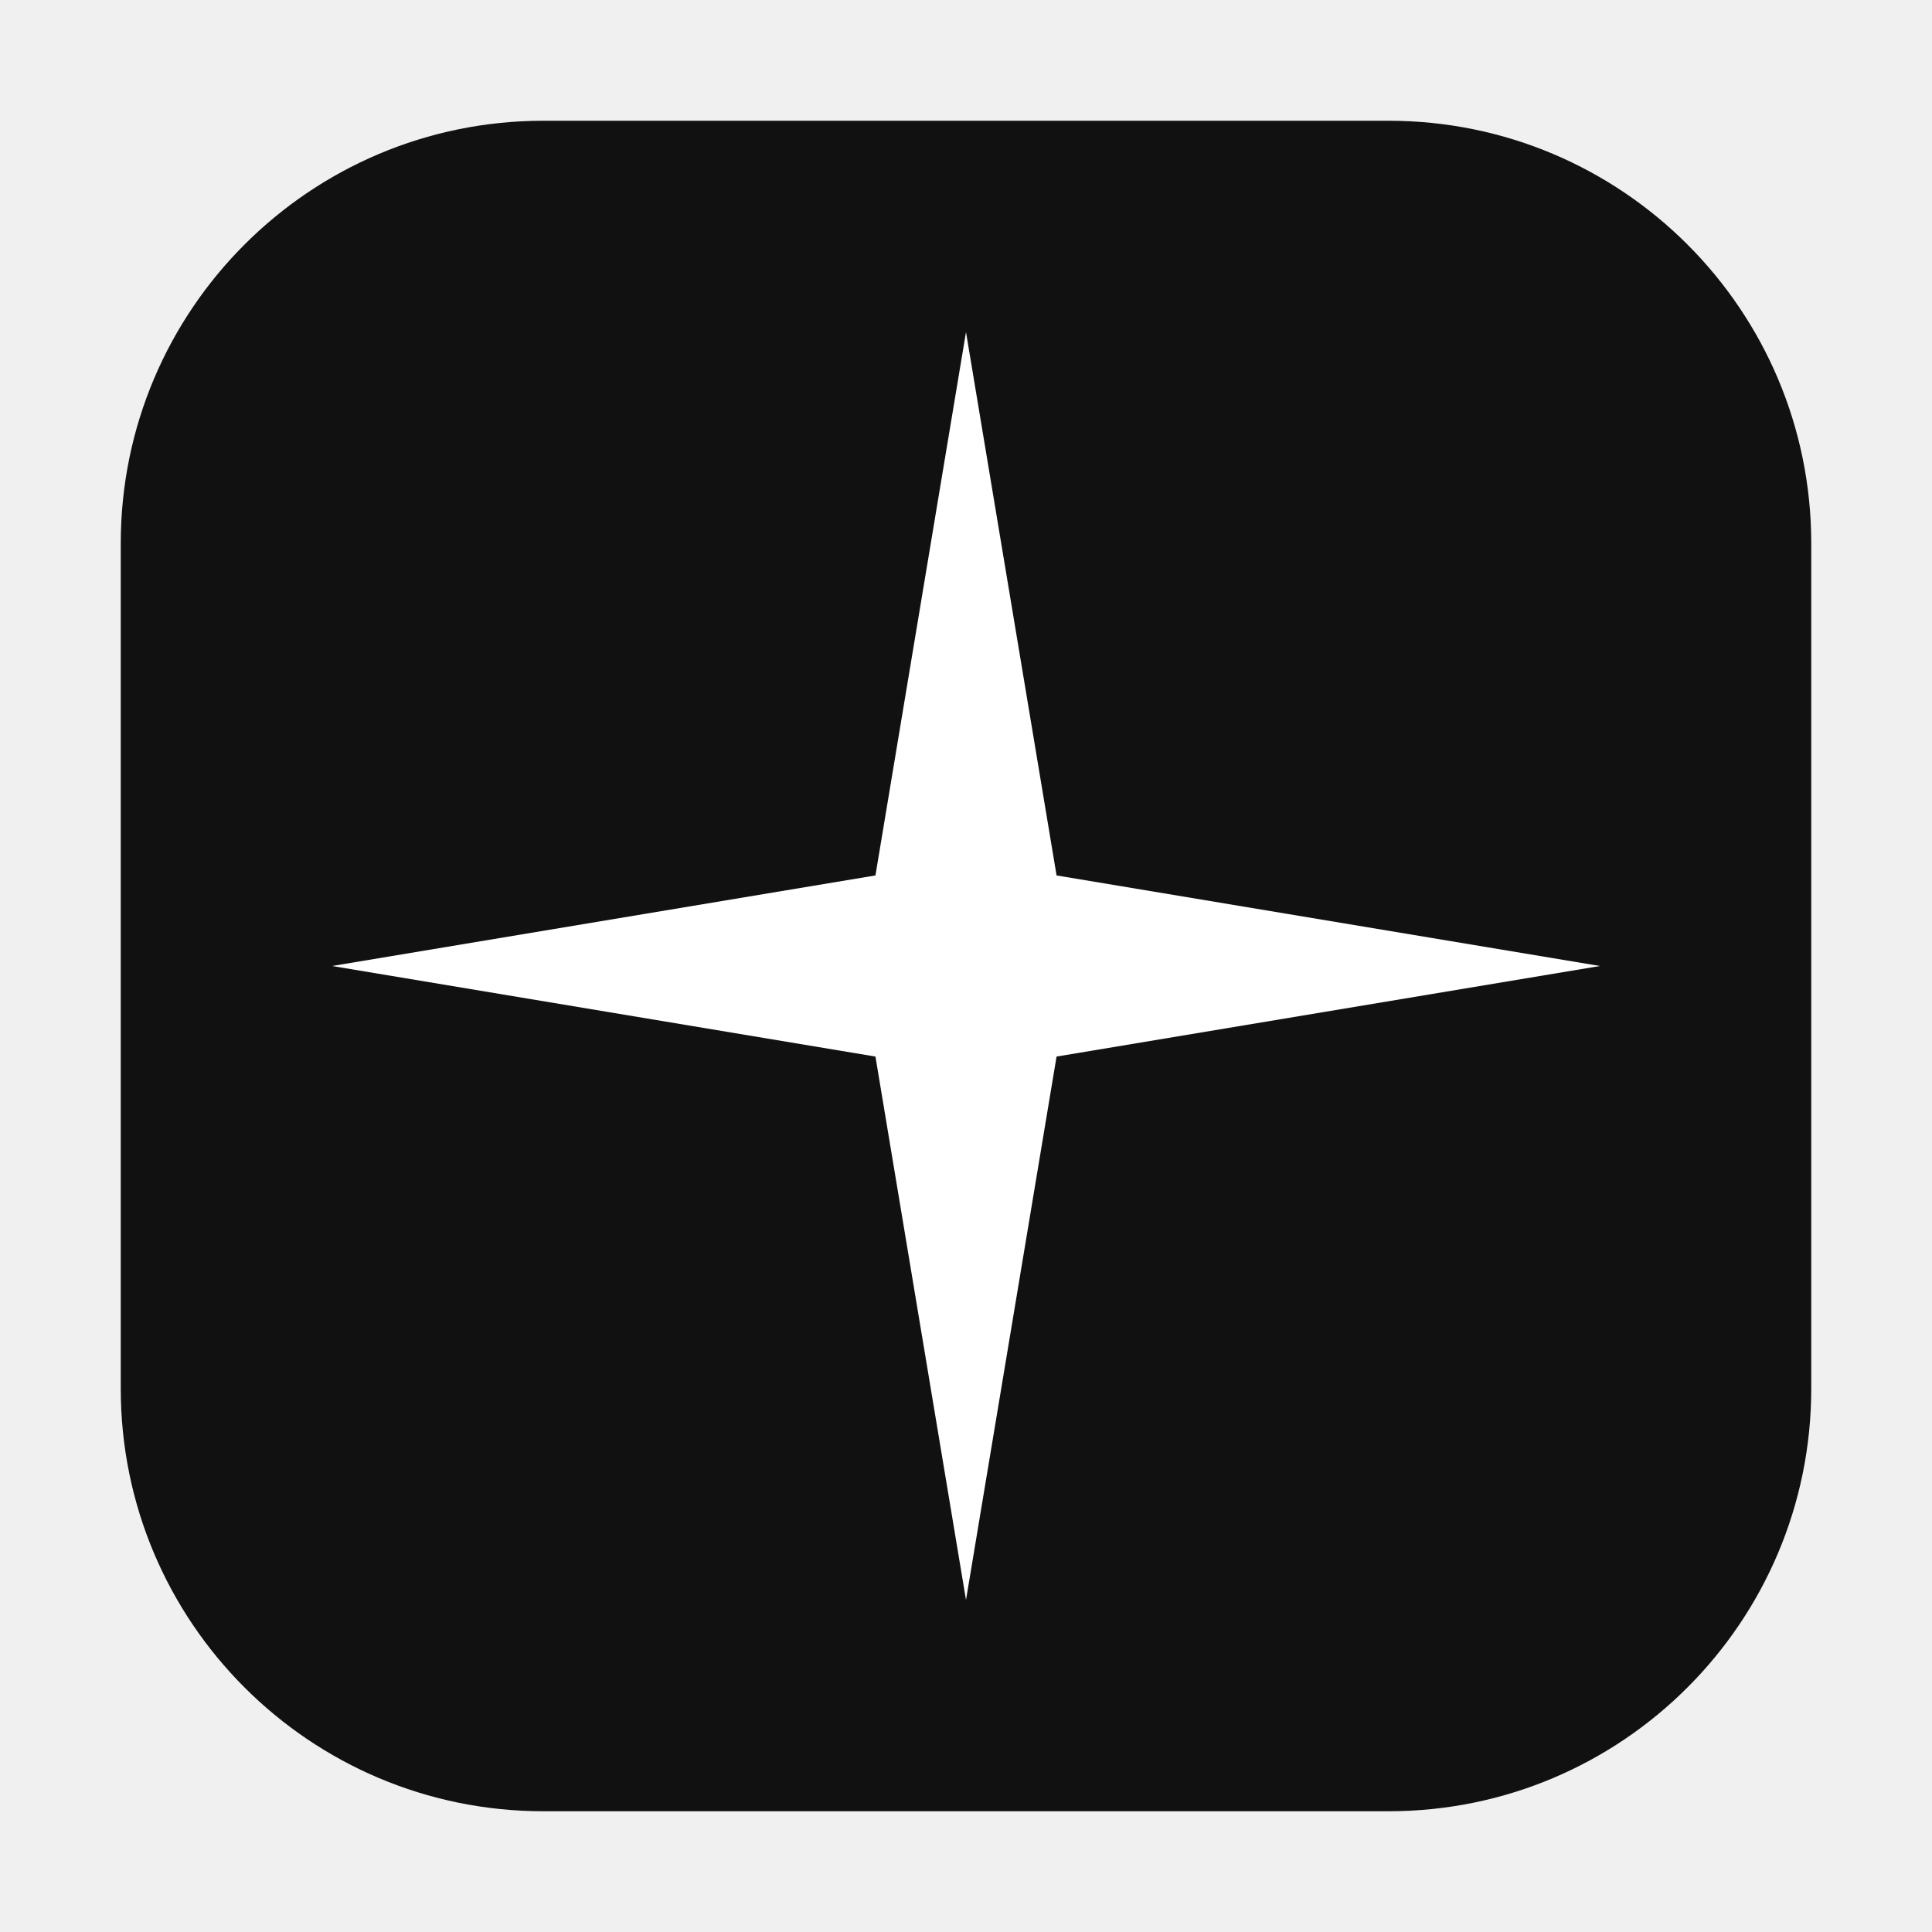
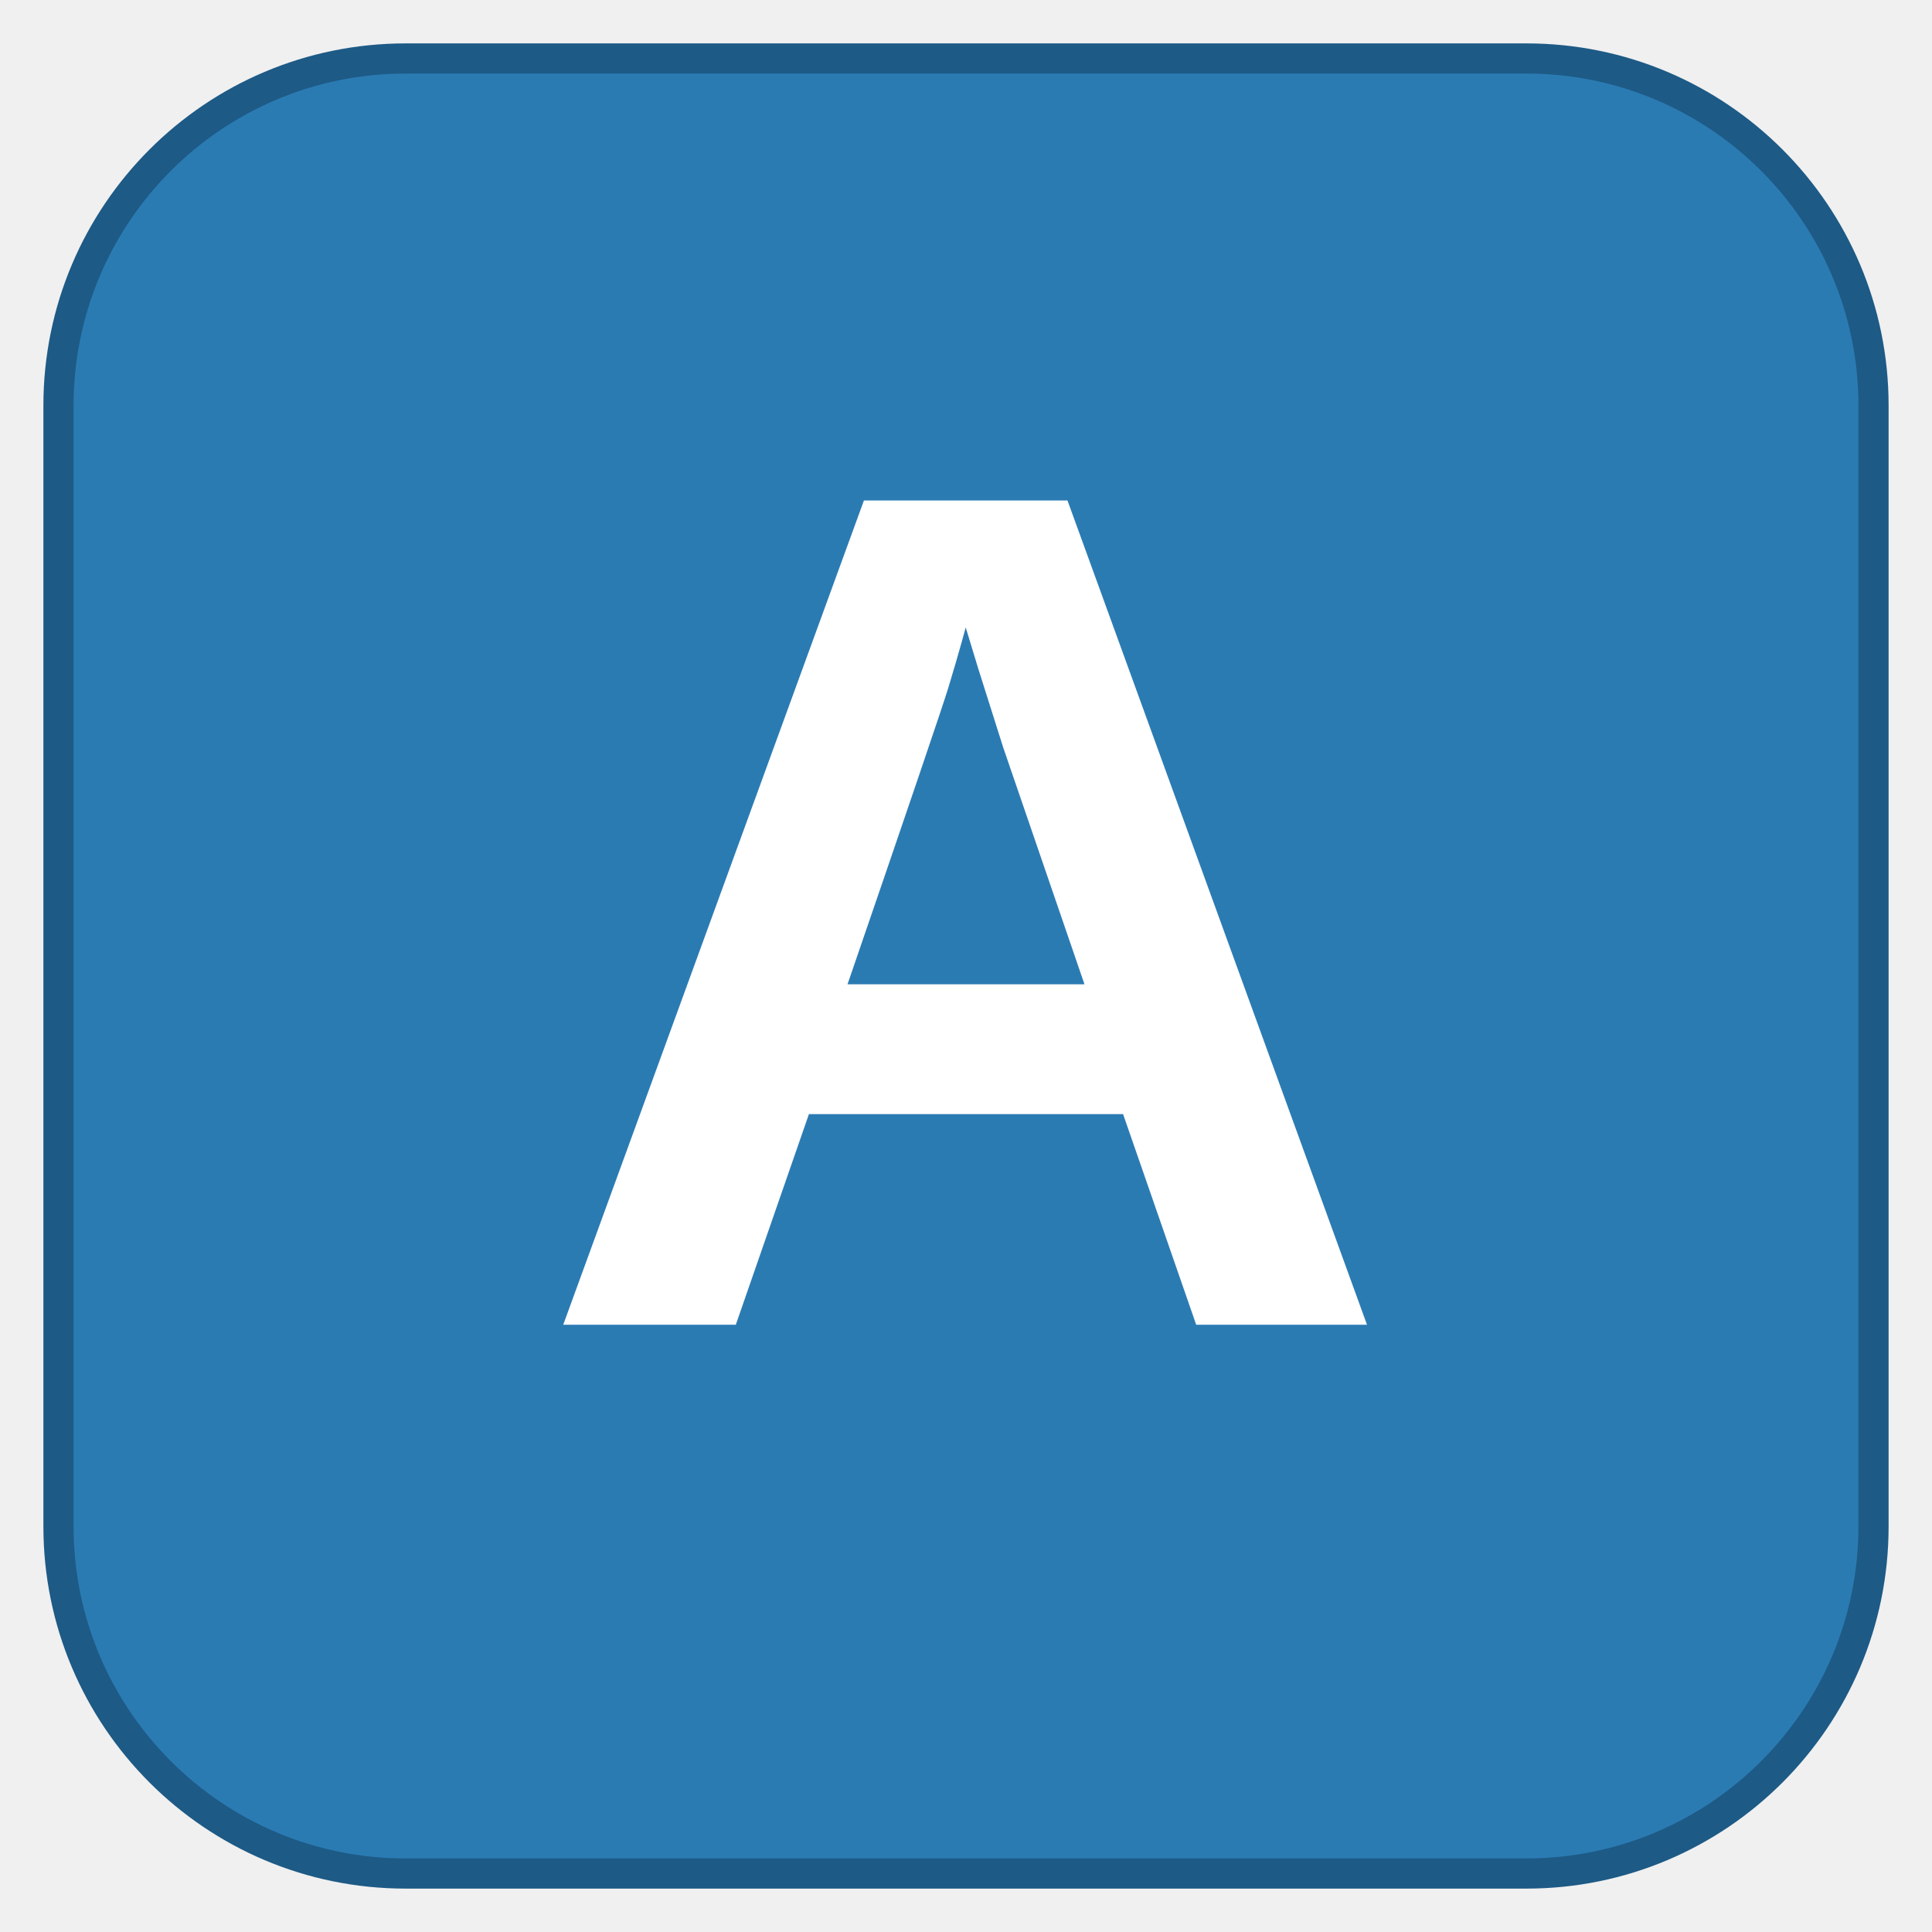
<svg xmlns="http://www.w3.org/2000/svg" width="1024" height="1024" viewBox="0 0 1024 1024">
-   <rect x="64" y="64" width="896" height="896" rx="224" fill="#111111" />
-   <path d="M512 176 560 464 848 512 560 560 512 848 464 560 176 512 464 464Z" fill="#ffffff" />
+   <rect x="31" y="31" width="962" height="962" rx="184" fill="#2B7BB3" stroke="#1D5A86" stroke-width="16" />
+   <text x="512" y="512" text-anchor="middle" dominant-baseline="central" font-family="Segoe UI, Arial, sans-serif" font-weight="700" font-size="635" fill="#ffffff" dy="-30">A</text>
</svg>
